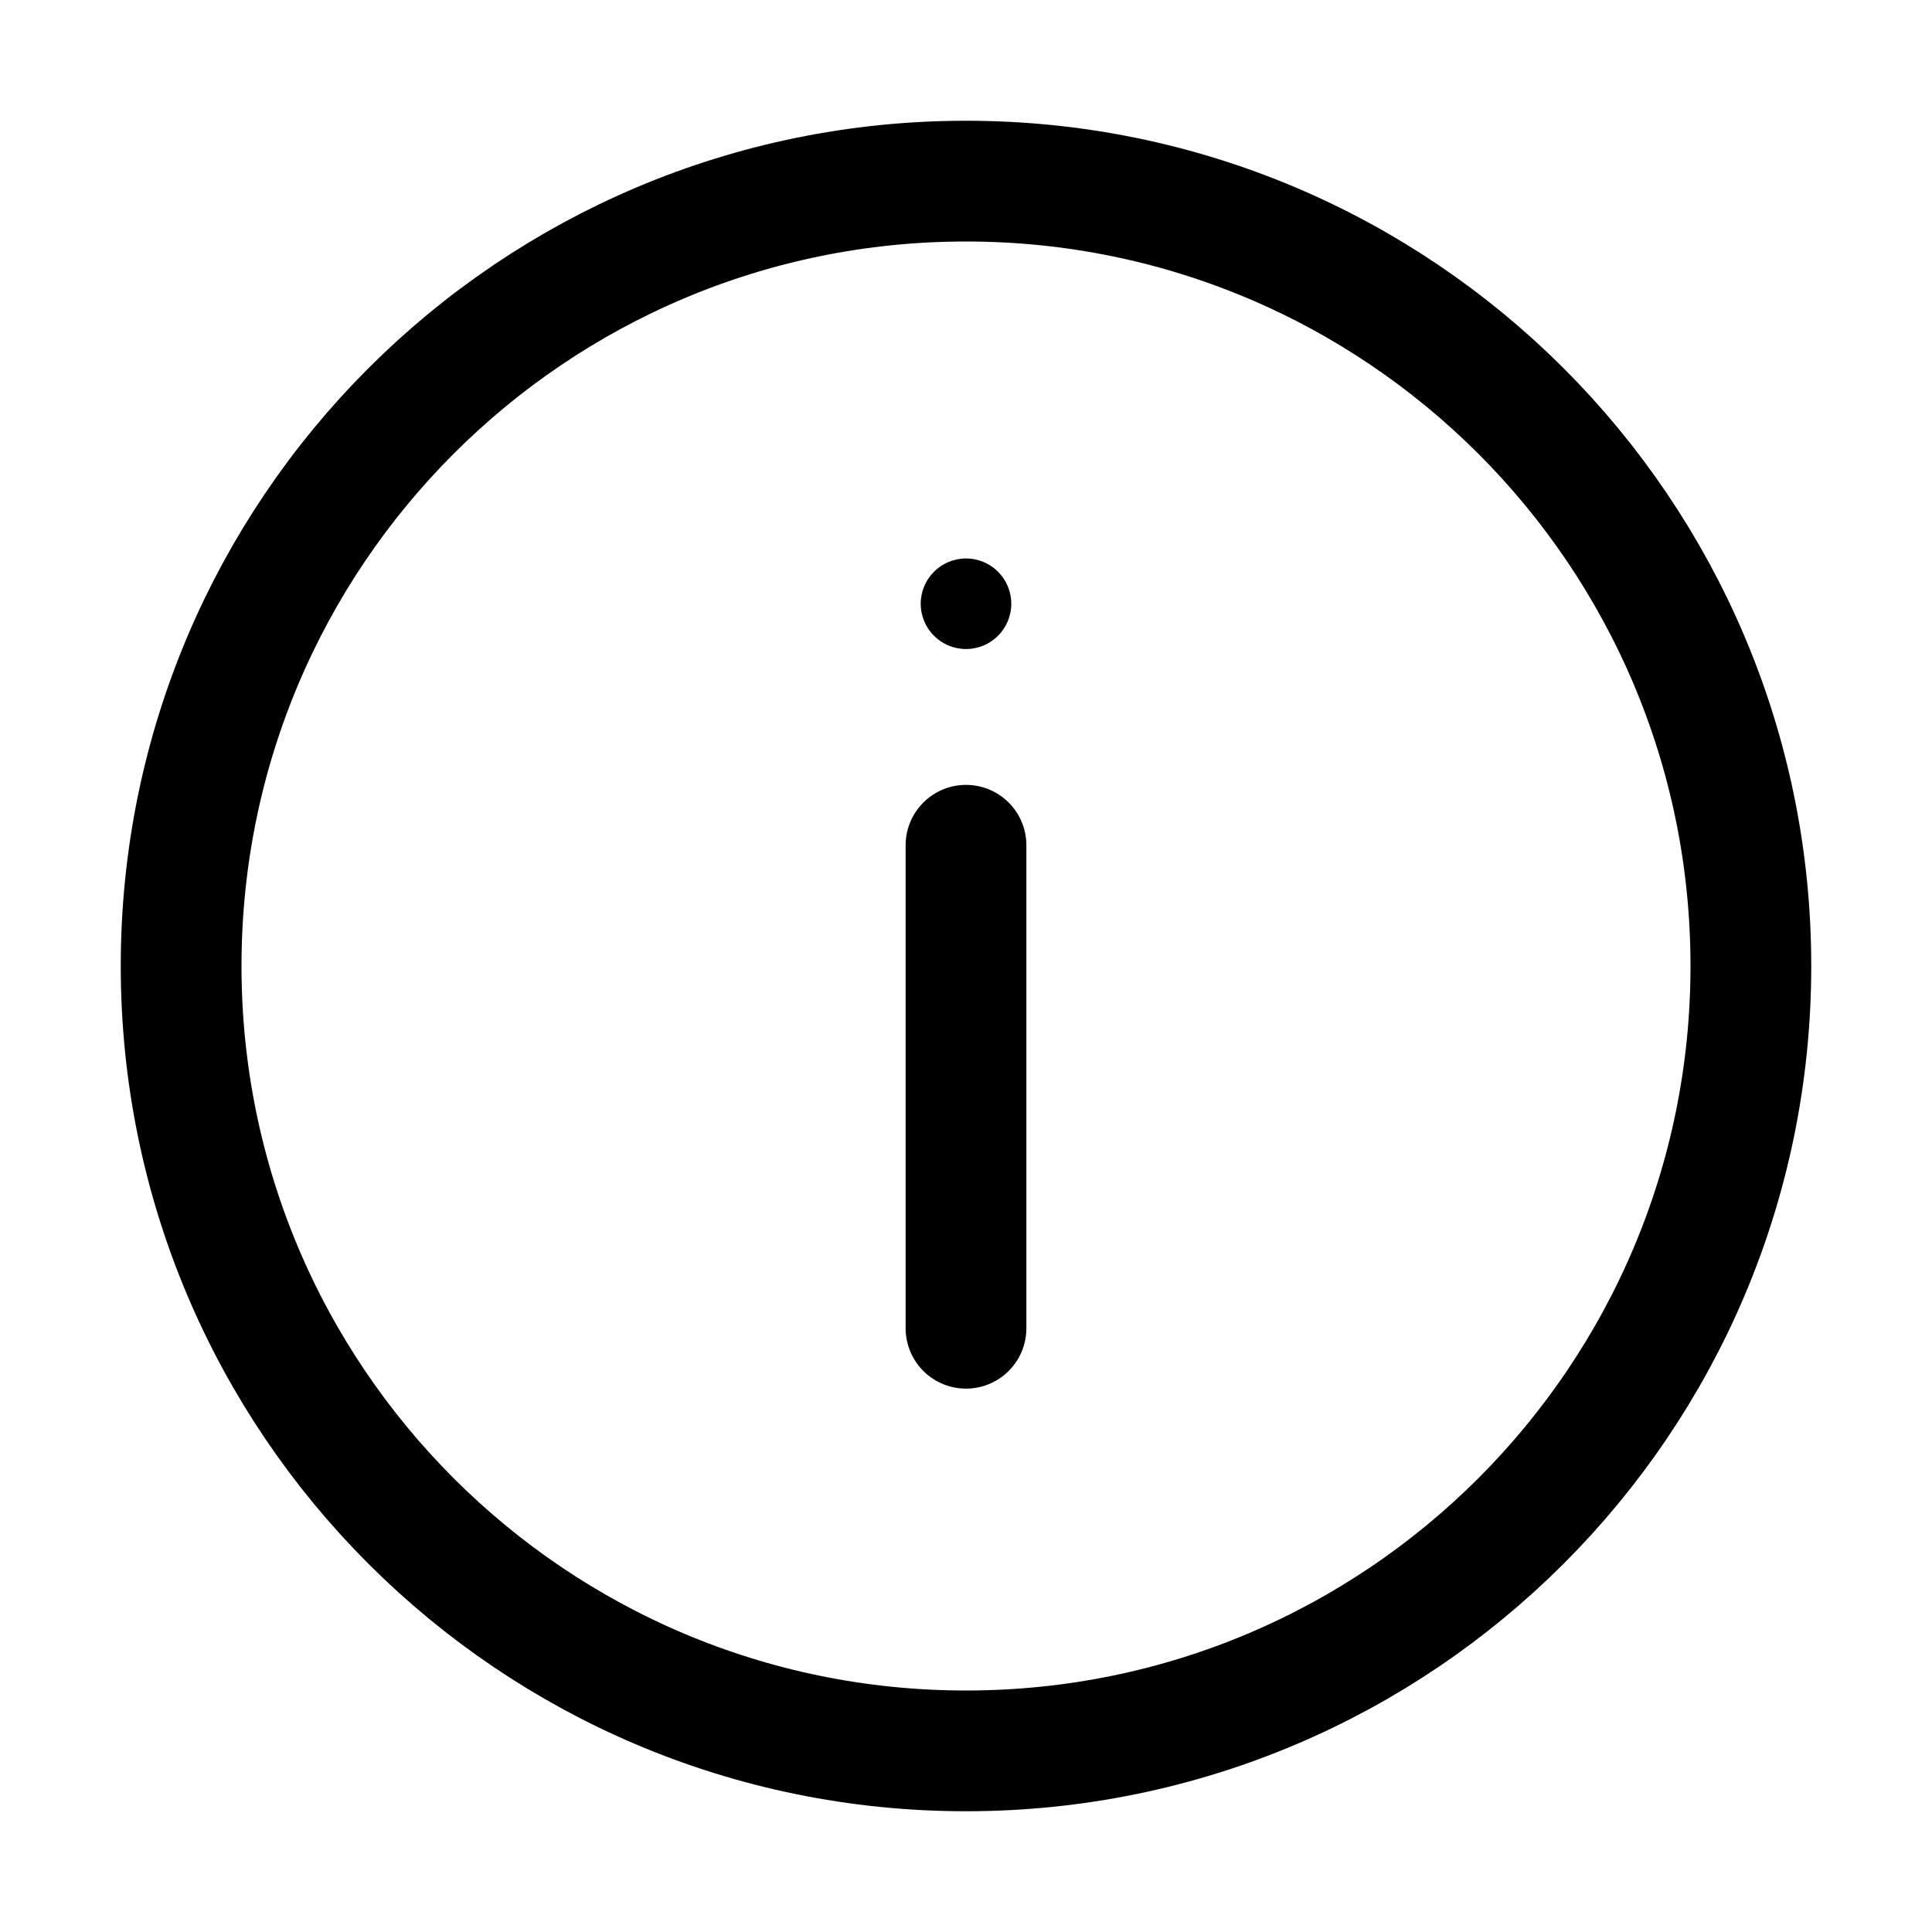
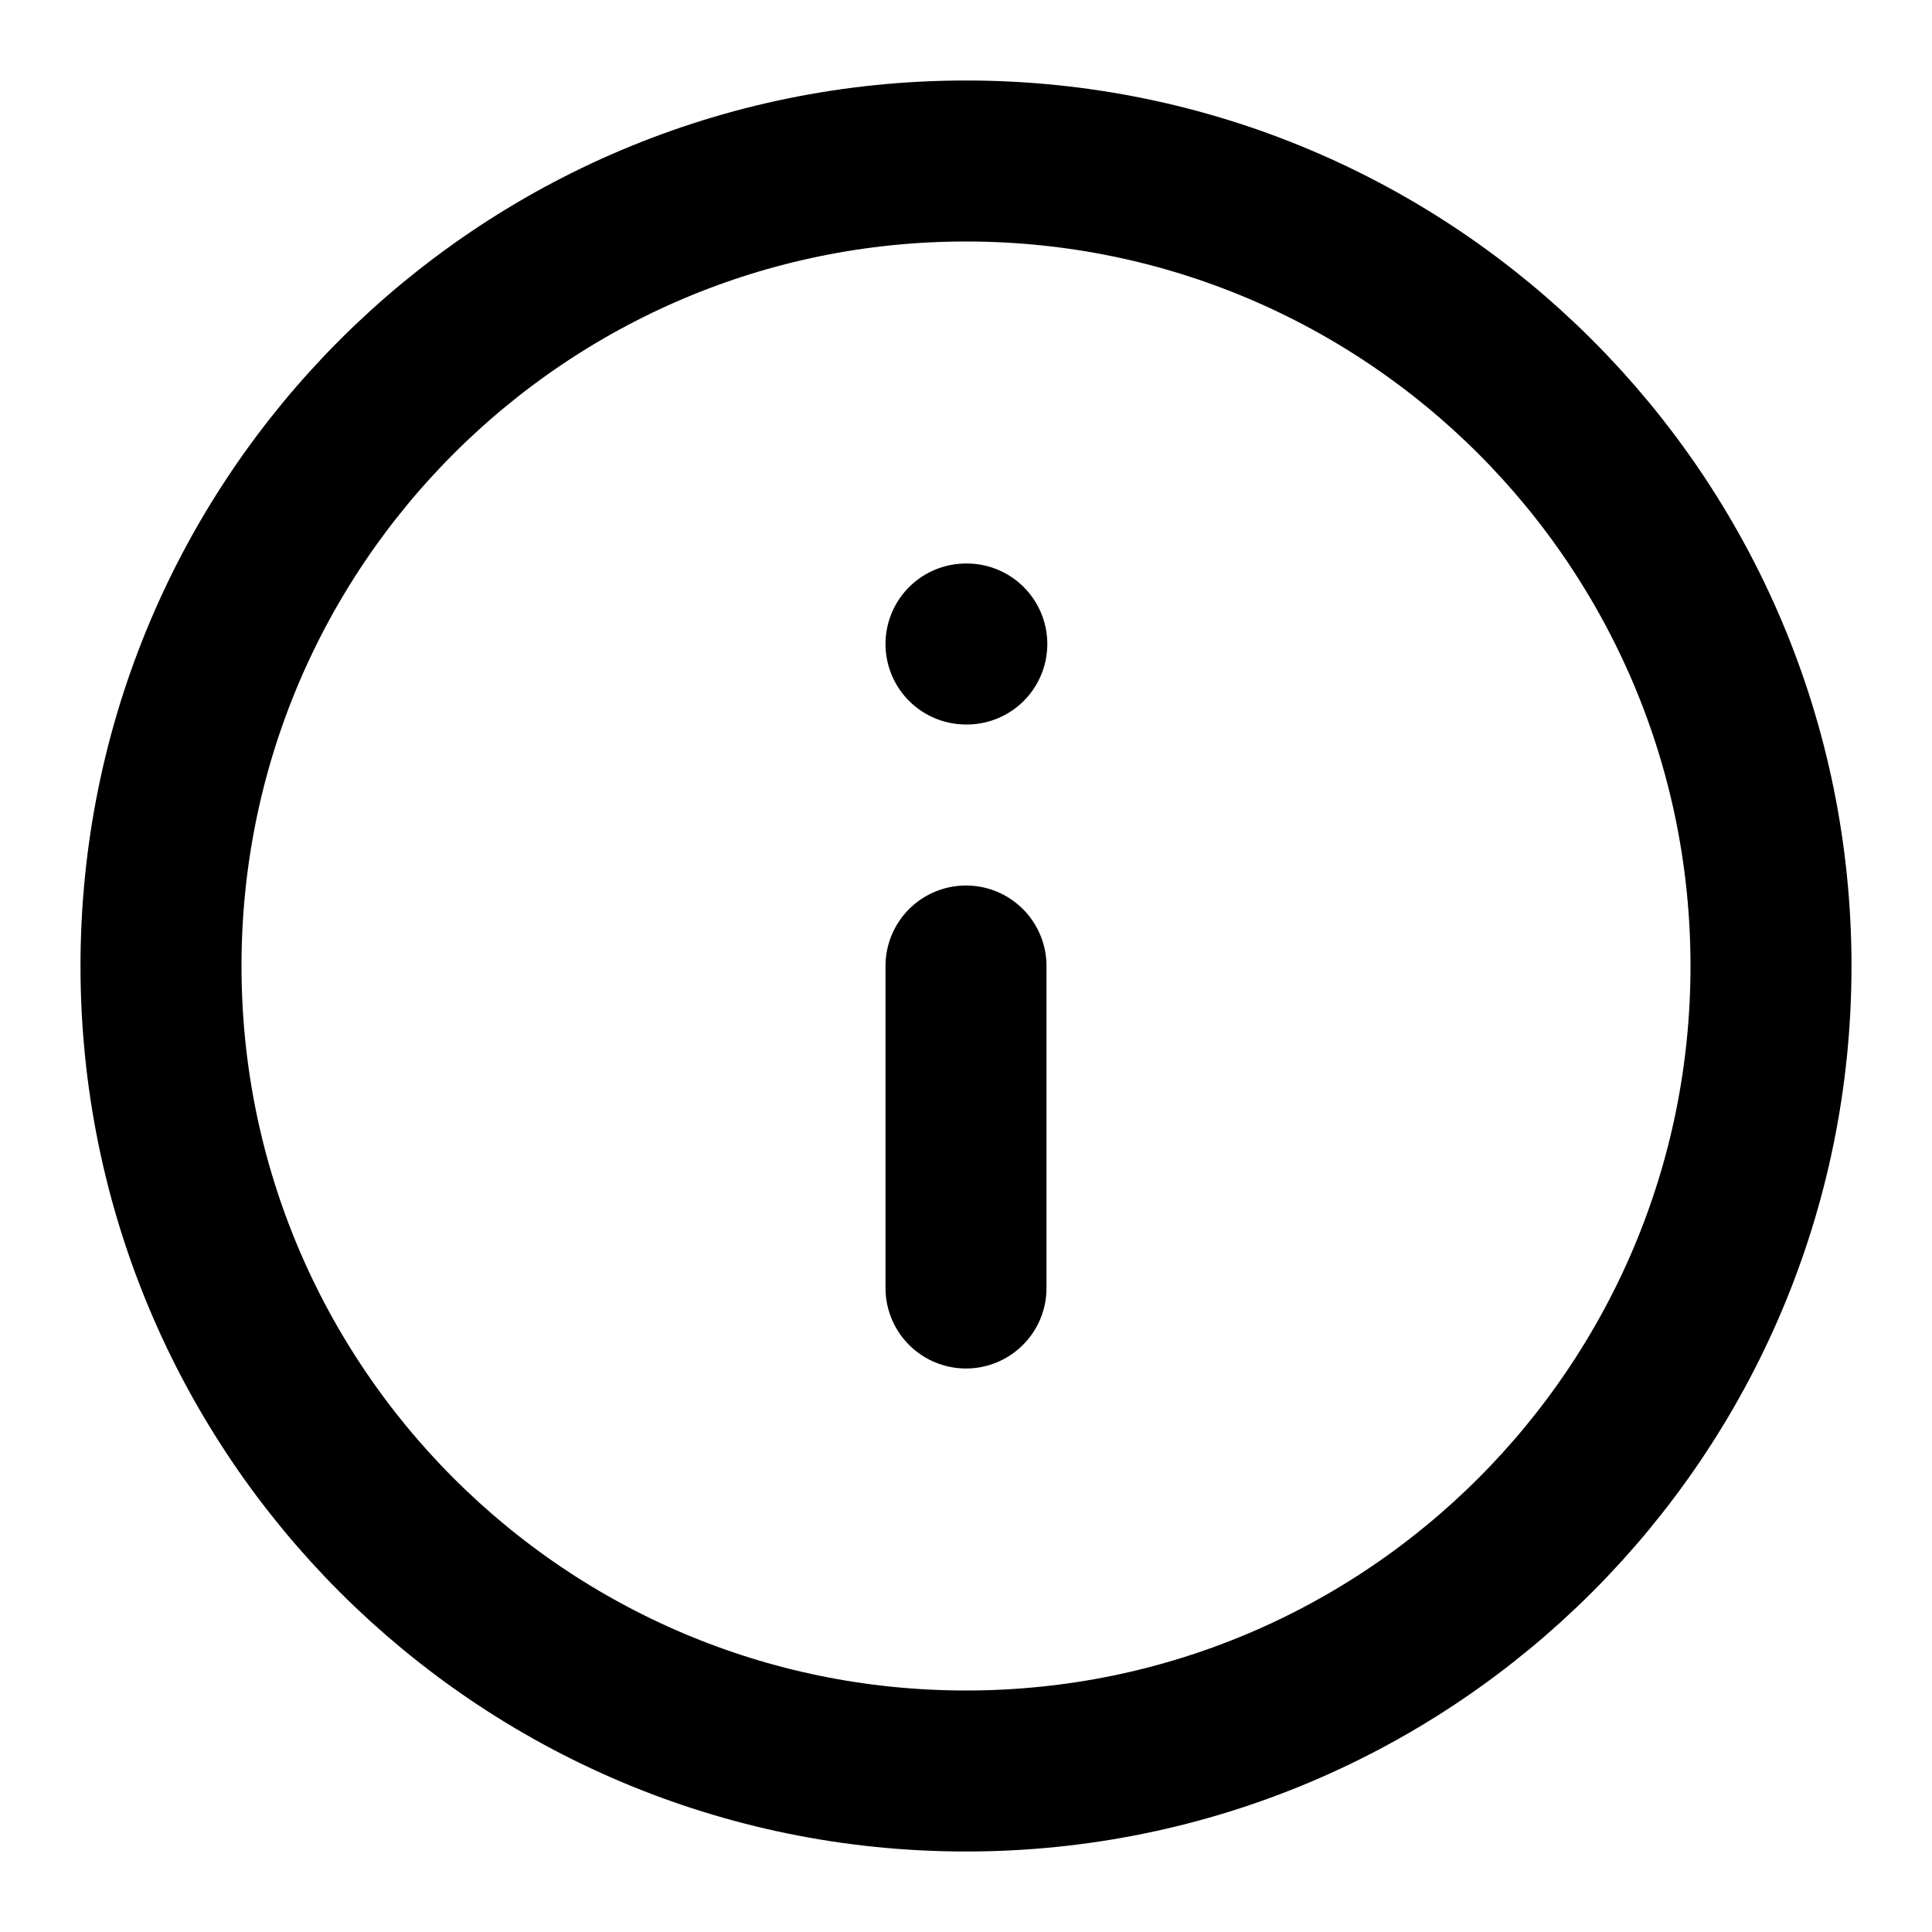
- <svg xmlns="http://www.w3.org/2000/svg" viewBox="0 0 256 256" fill="none" stroke="currentColor" stroke-width="16" stroke-linecap="round" stroke-linejoin="round">
-   <circle cx="128" cy="128" r="104" />
-   <path d="M128 112v64" />
-   <circle cx="128" cy="80" r="6" fill="currentColor" stroke="none" />
+ <svg xmlns="http://www.w3.org/2000/svg" viewBox="0 0 24 24" fill="none" stroke="currentColor" stroke-width="2" stroke-linecap="round" stroke-linejoin="round">
+   <circle cx="12" cy="12" r="10" />
+   <path d="M12 16v-4" />
+   <path d="M12 8h.01" />
</svg>
